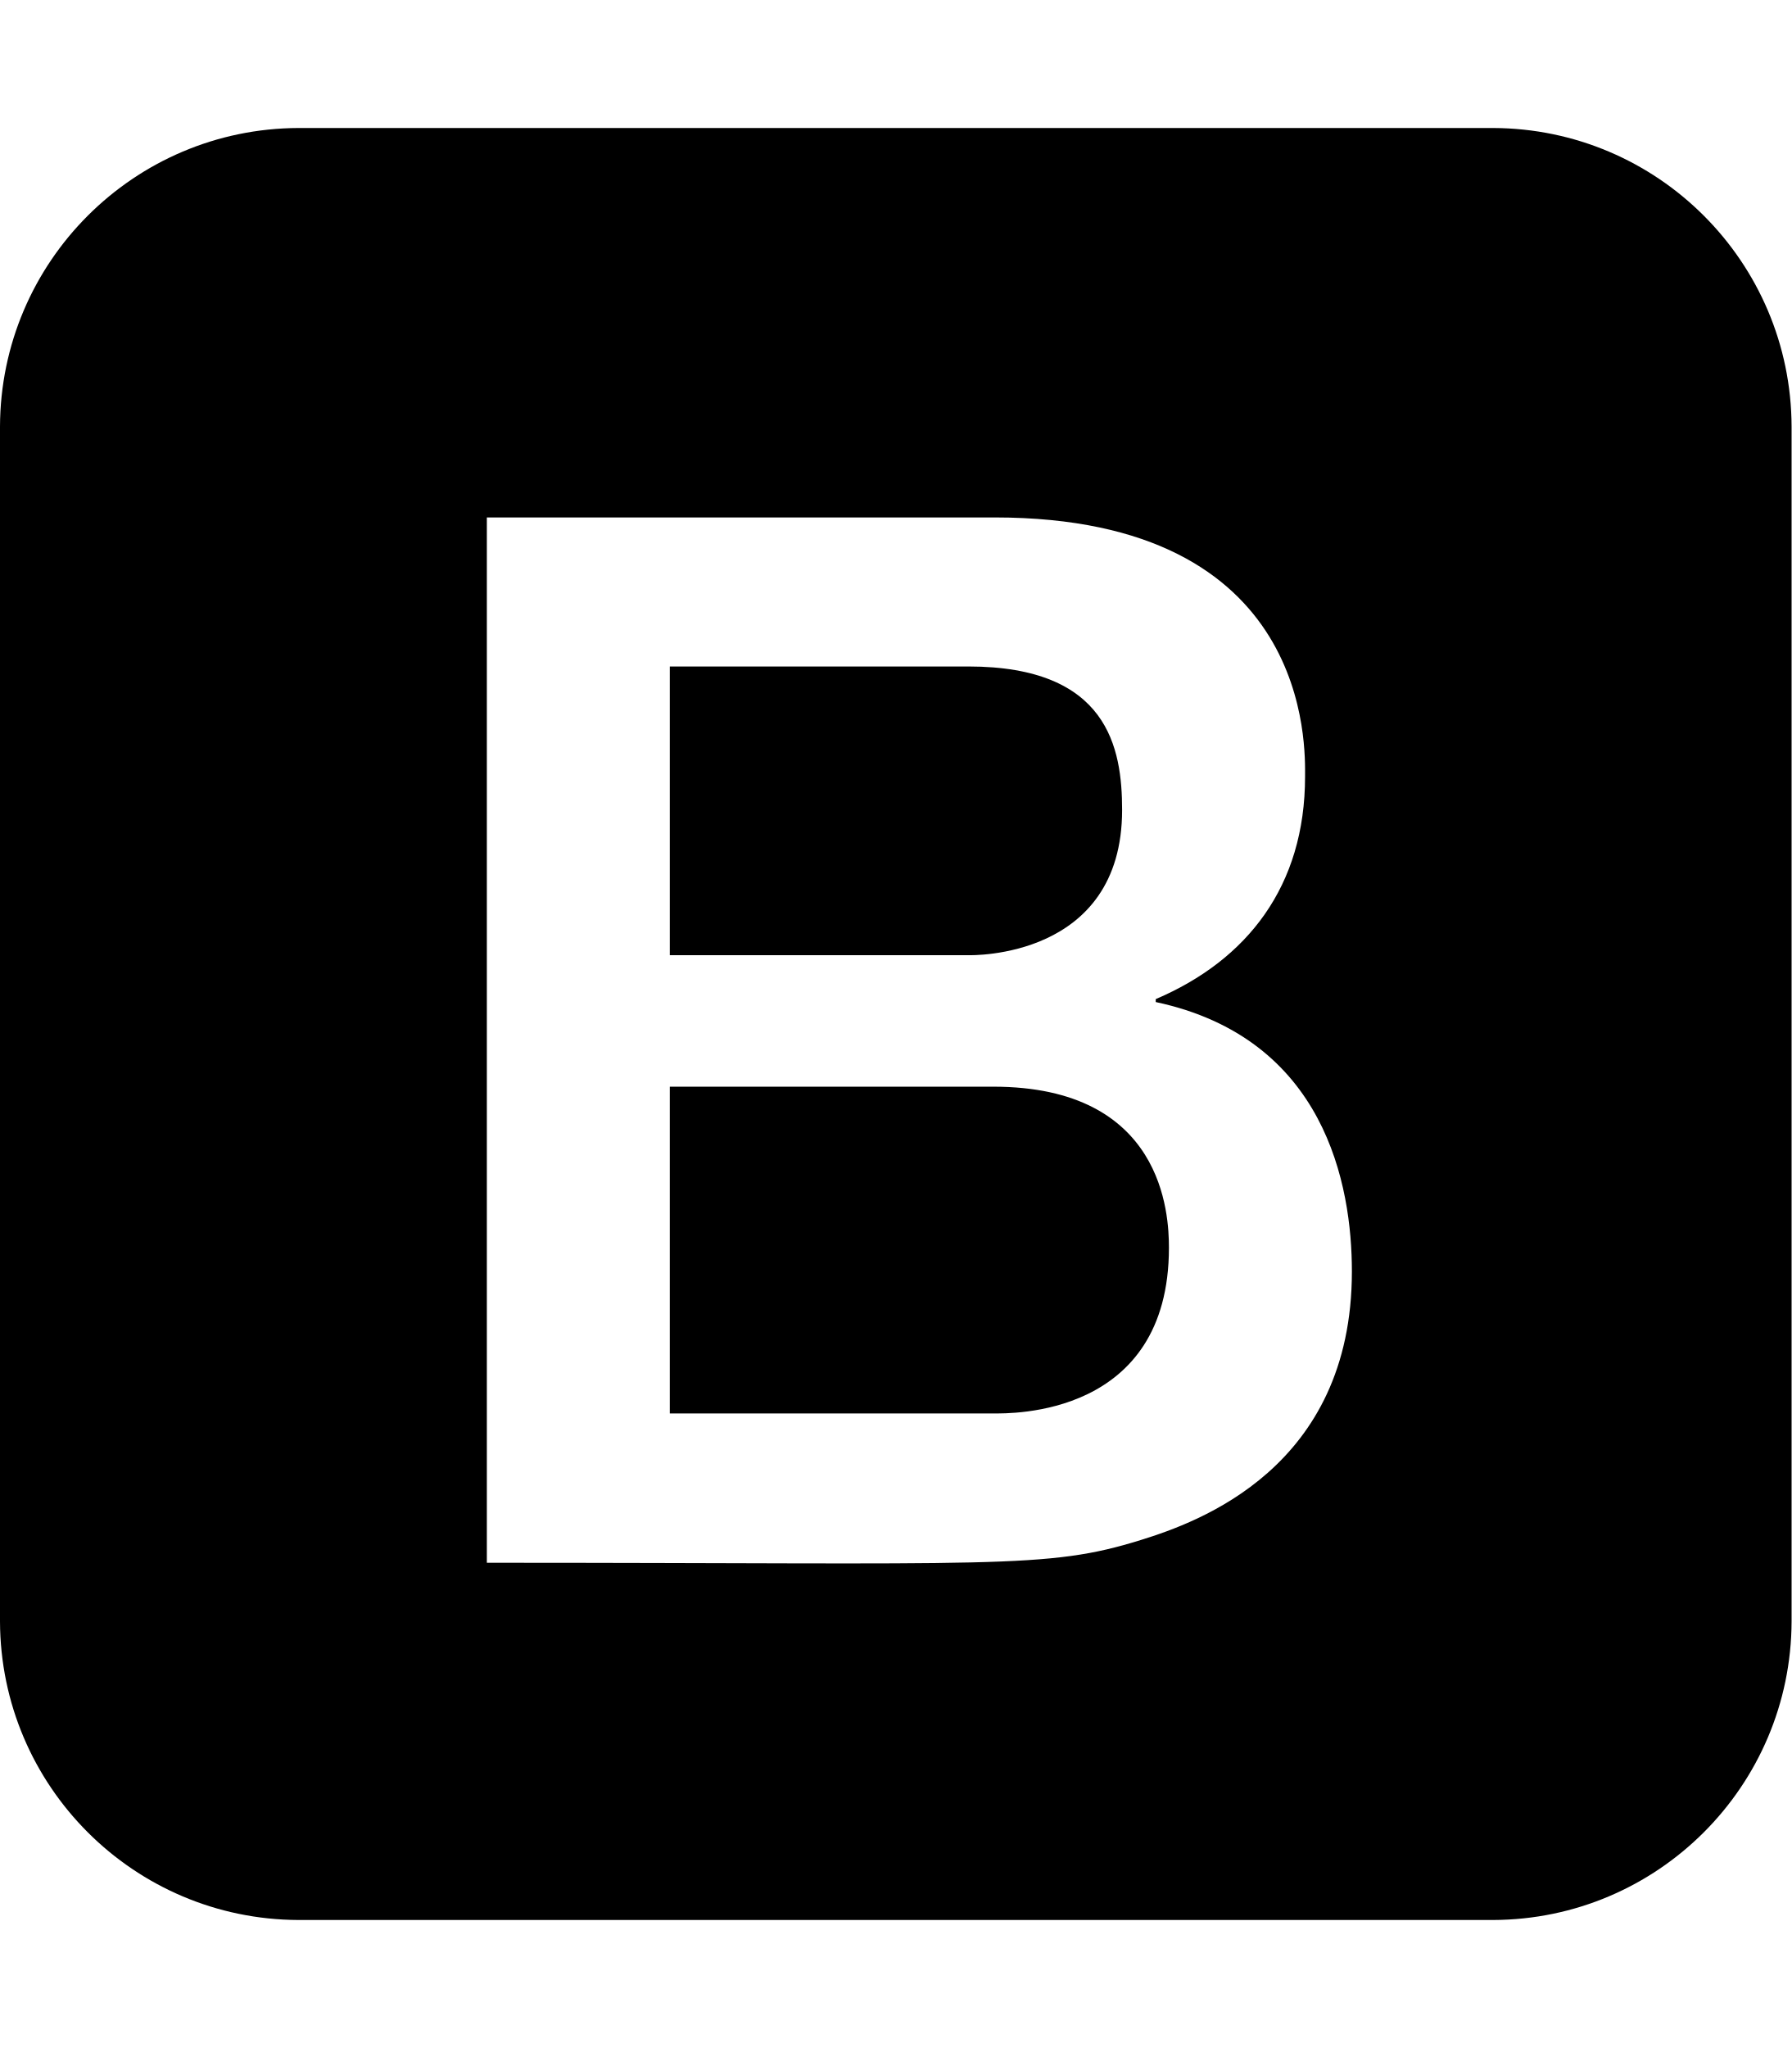
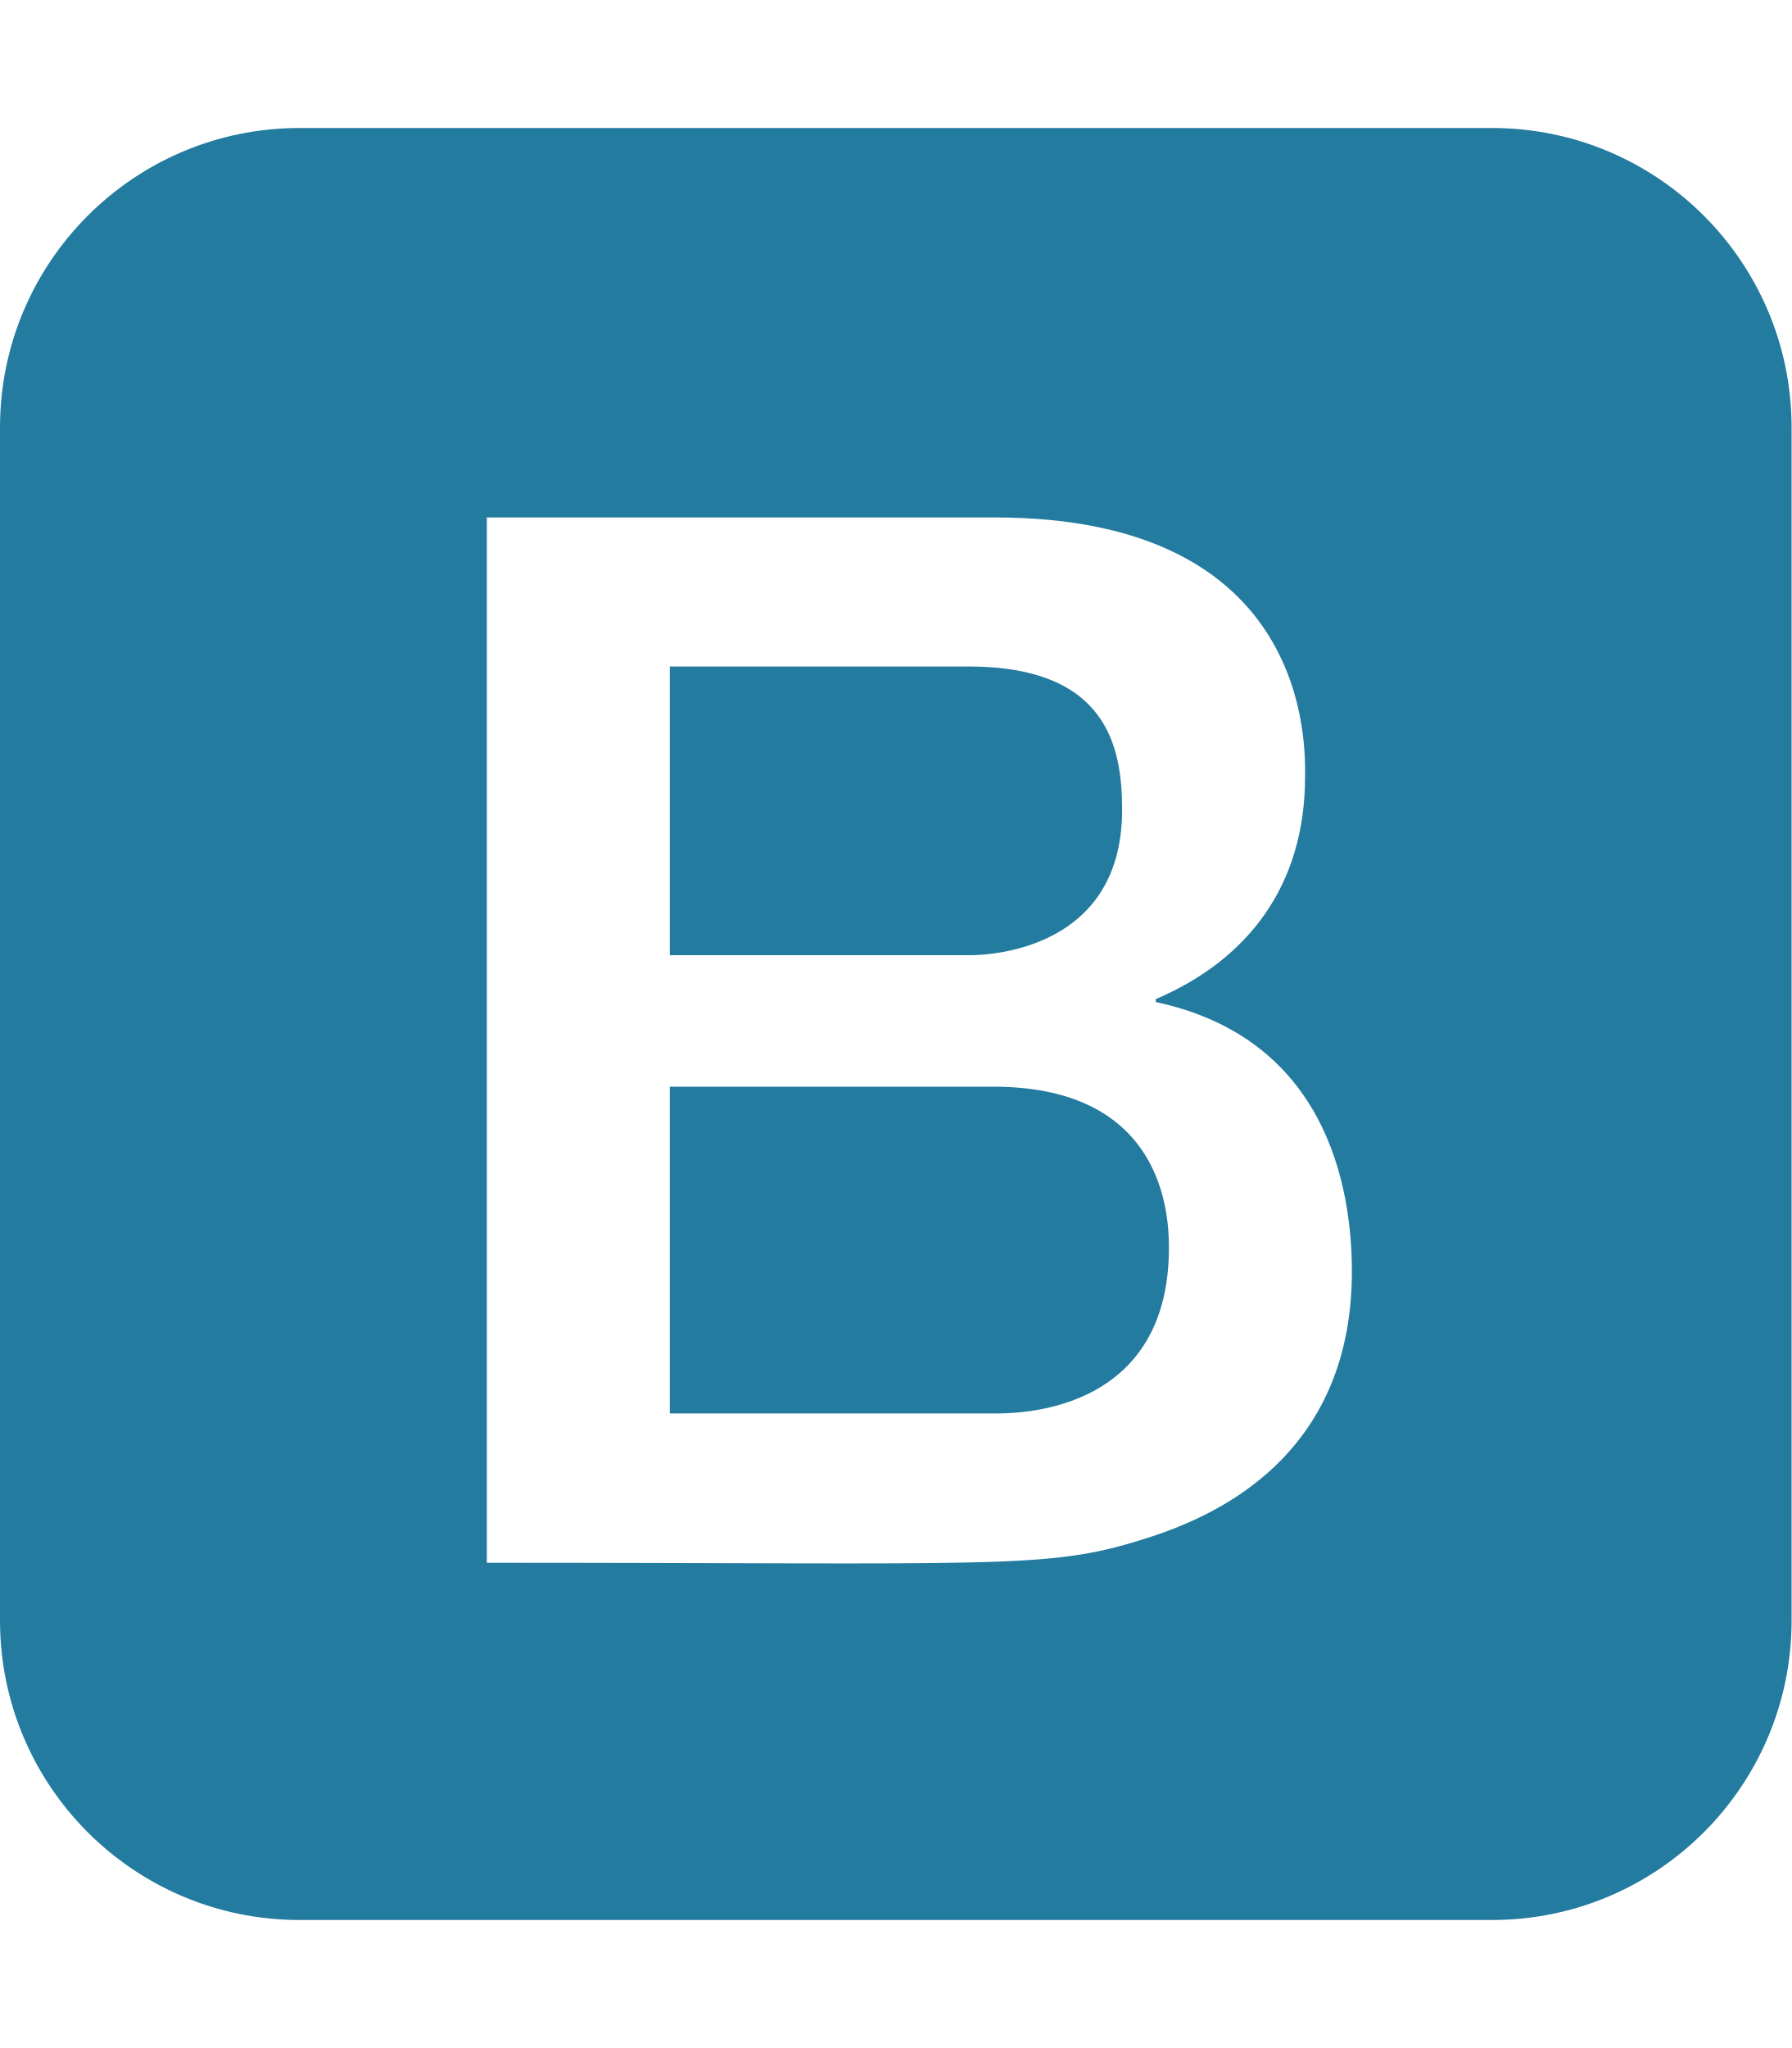
<svg xmlns="http://www.w3.org/2000/svg" aria-hidden="true" focusable="false" data-prefix="fab" data-icon="bootstrap" class="svg-inline--fa fa-bootstrap fa-w-14" role="img" viewBox="0 0 448 512">
-   <path fill="currentColor" d="M292.3 311.93c0 42.41-39.72 41.43-43.92 41.43h-80.89v-81.69h80.89c42.56 0 43.92 31.9 43.92 40.26zm-50.15-73.13c.67 0 38.44 1 38.44-36.31 0-15.52-3.51-35.87-38.44-35.87h-74.66v72.18h74.66zM448 106.67v298.66A74.89 74.89 0 0 1 373.33 480H74.67A74.89 74.89 0 0 1 0 405.33V106.67A74.89 74.89 0 0 1 74.67 32h298.66A74.89 74.89 0 0 1 448 106.67zM338.05 317.86c0-21.57-6.65-58.29-49.05-67.35v-.73c22.91-9.78 37.34-28.25 37.34-55.64 0-7 2-64.78-77.6-64.78h-127v261.33c128.23 0 139.87 1.68 163.6-5.71 14.21-4.42 52.71-17.98 52.71-67.12z" />
+   <path fill="#247ba0" d="M292.3 311.93c0 42.41-39.72 41.43-43.92 41.43h-80.89v-81.69h80.89c42.56 0 43.92 31.9 43.92 40.26zm-50.15-73.13c.67 0 38.44 1 38.44-36.31 0-15.52-3.51-35.87-38.44-35.87h-74.66v72.18h74.66zM448 106.67v298.66A74.89 74.89 0 0 1 373.33 480H74.67A74.89 74.89 0 0 1 0 405.33V106.67A74.89 74.89 0 0 1 74.67 32h298.66A74.89 74.89 0 0 1 448 106.67zM338.05 317.86c0-21.57-6.65-58.29-49.05-67.35v-.73c22.91-9.78 37.34-28.25 37.34-55.64 0-7 2-64.78-77.6-64.78h-127v261.33c128.23 0 139.87 1.68 163.6-5.71 14.21-4.42 52.71-17.98 52.71-67.12z" />
</svg>
